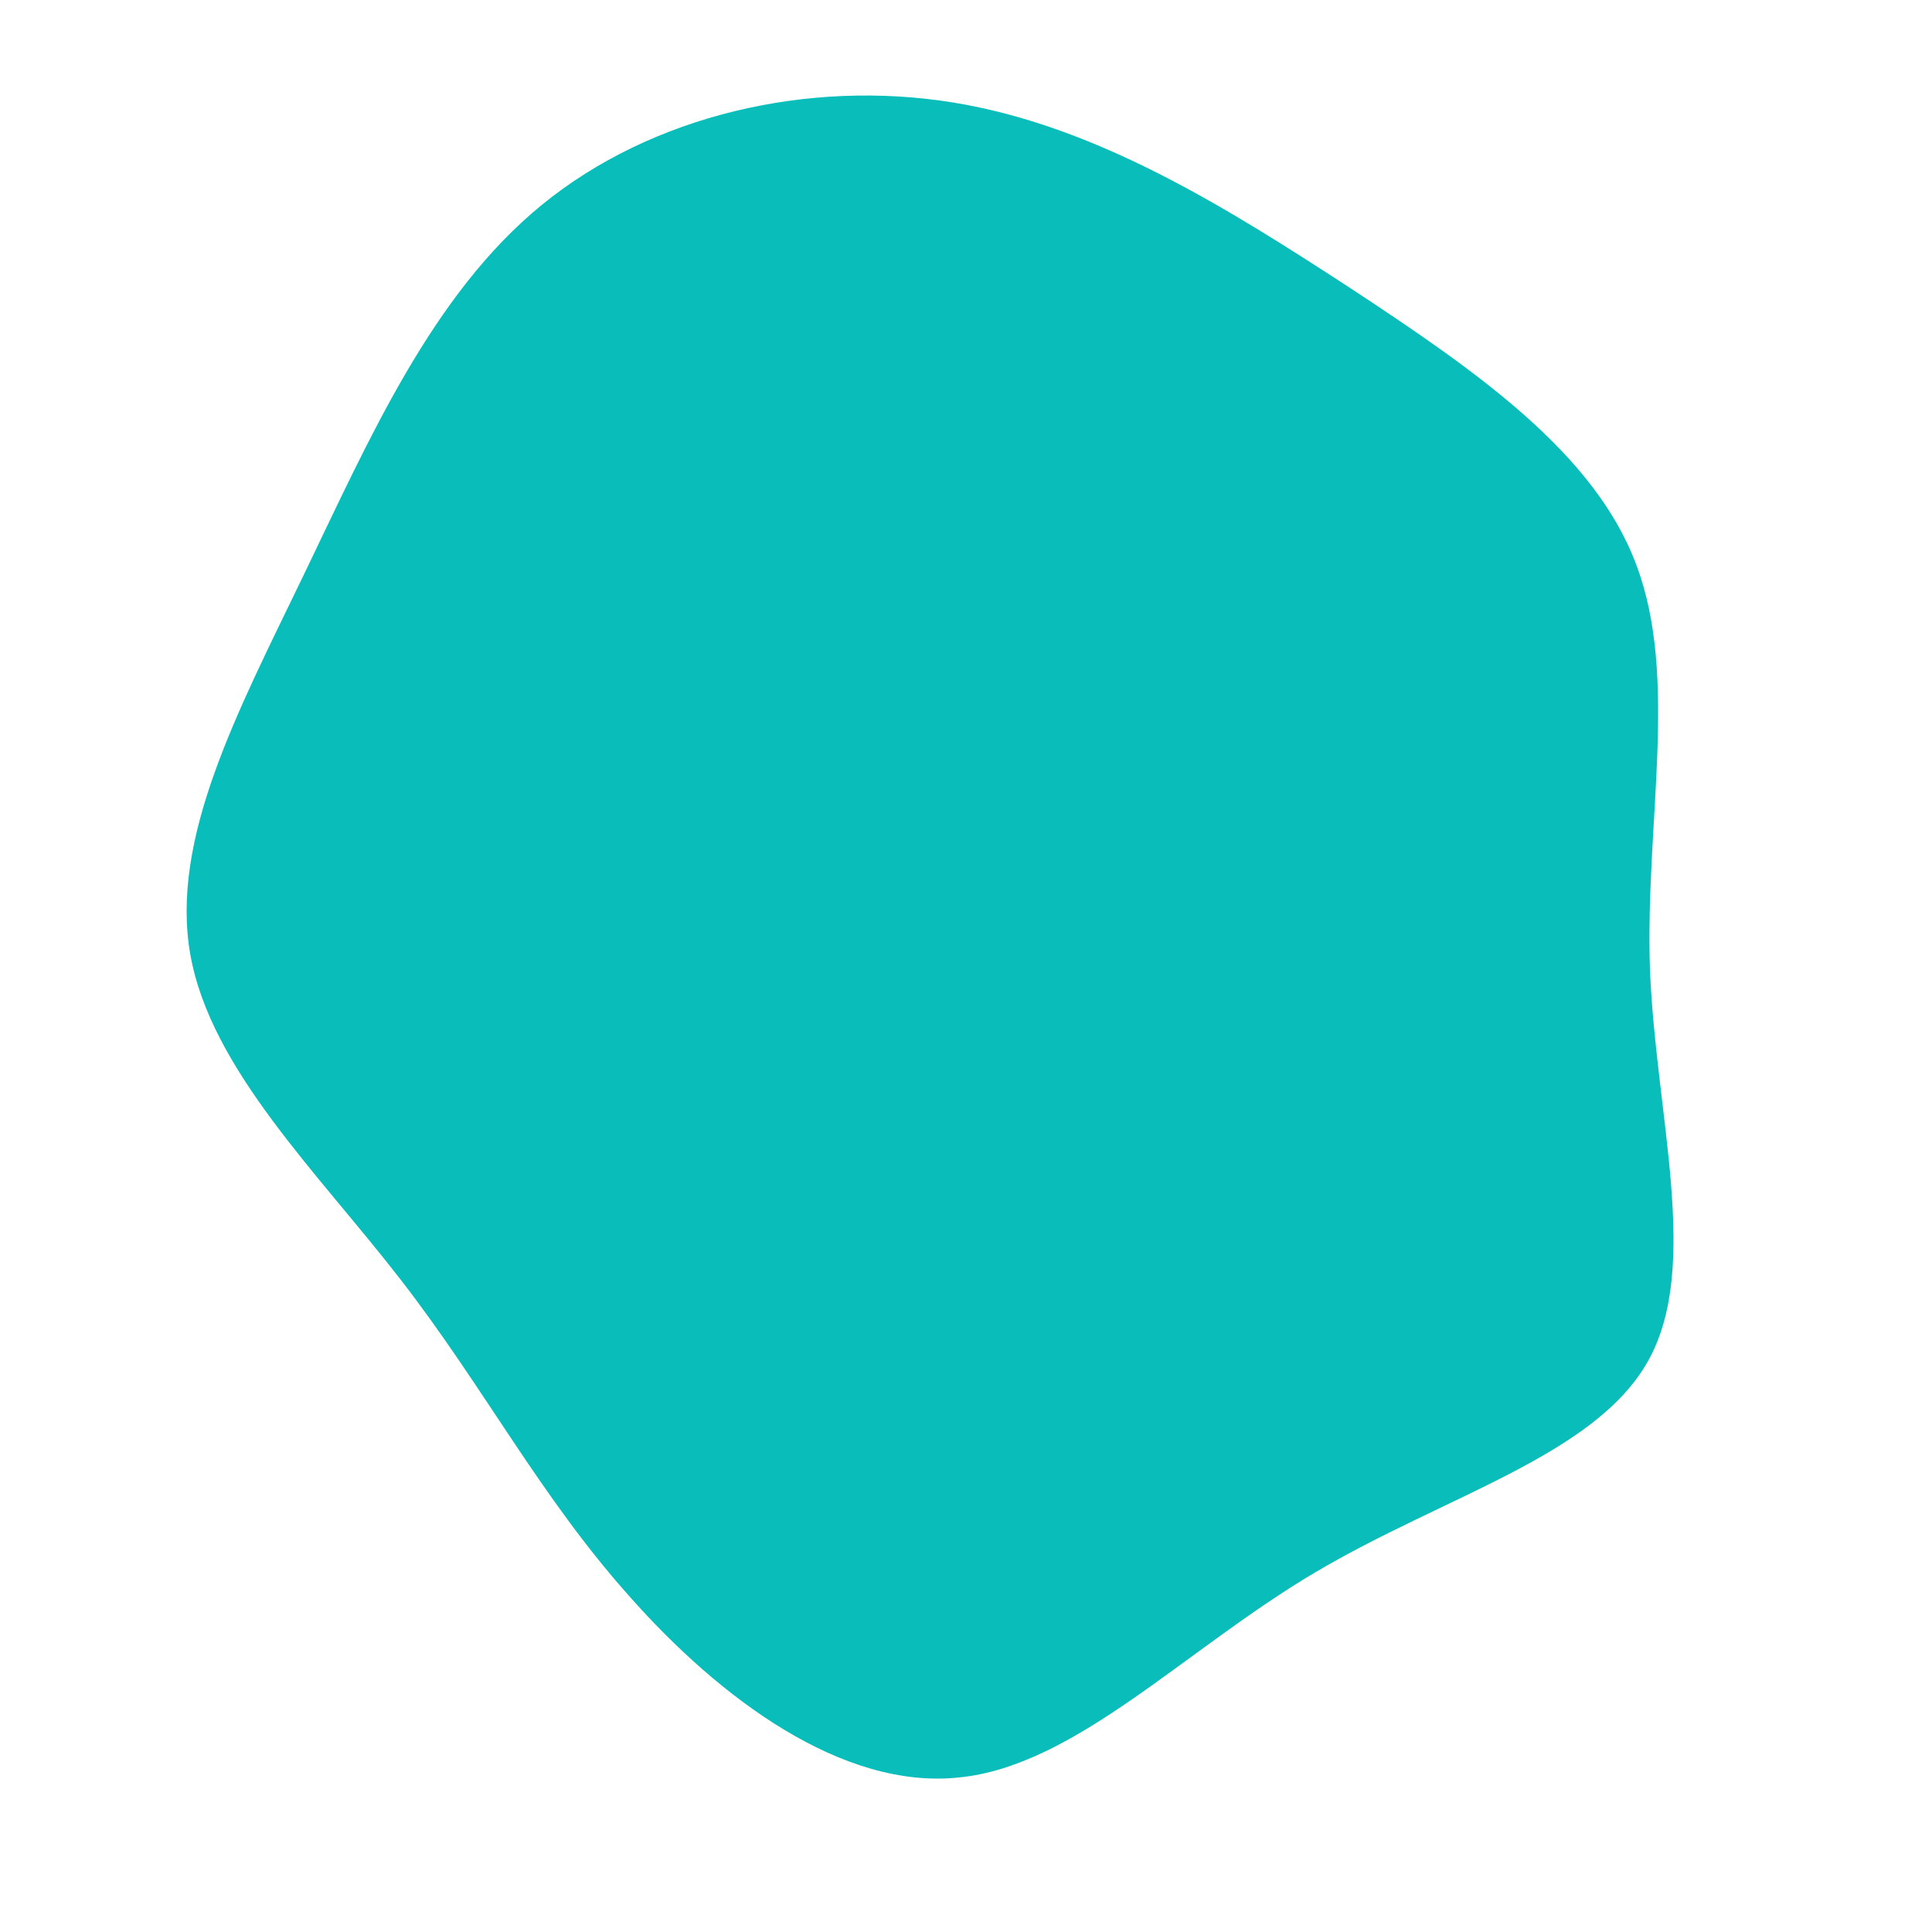
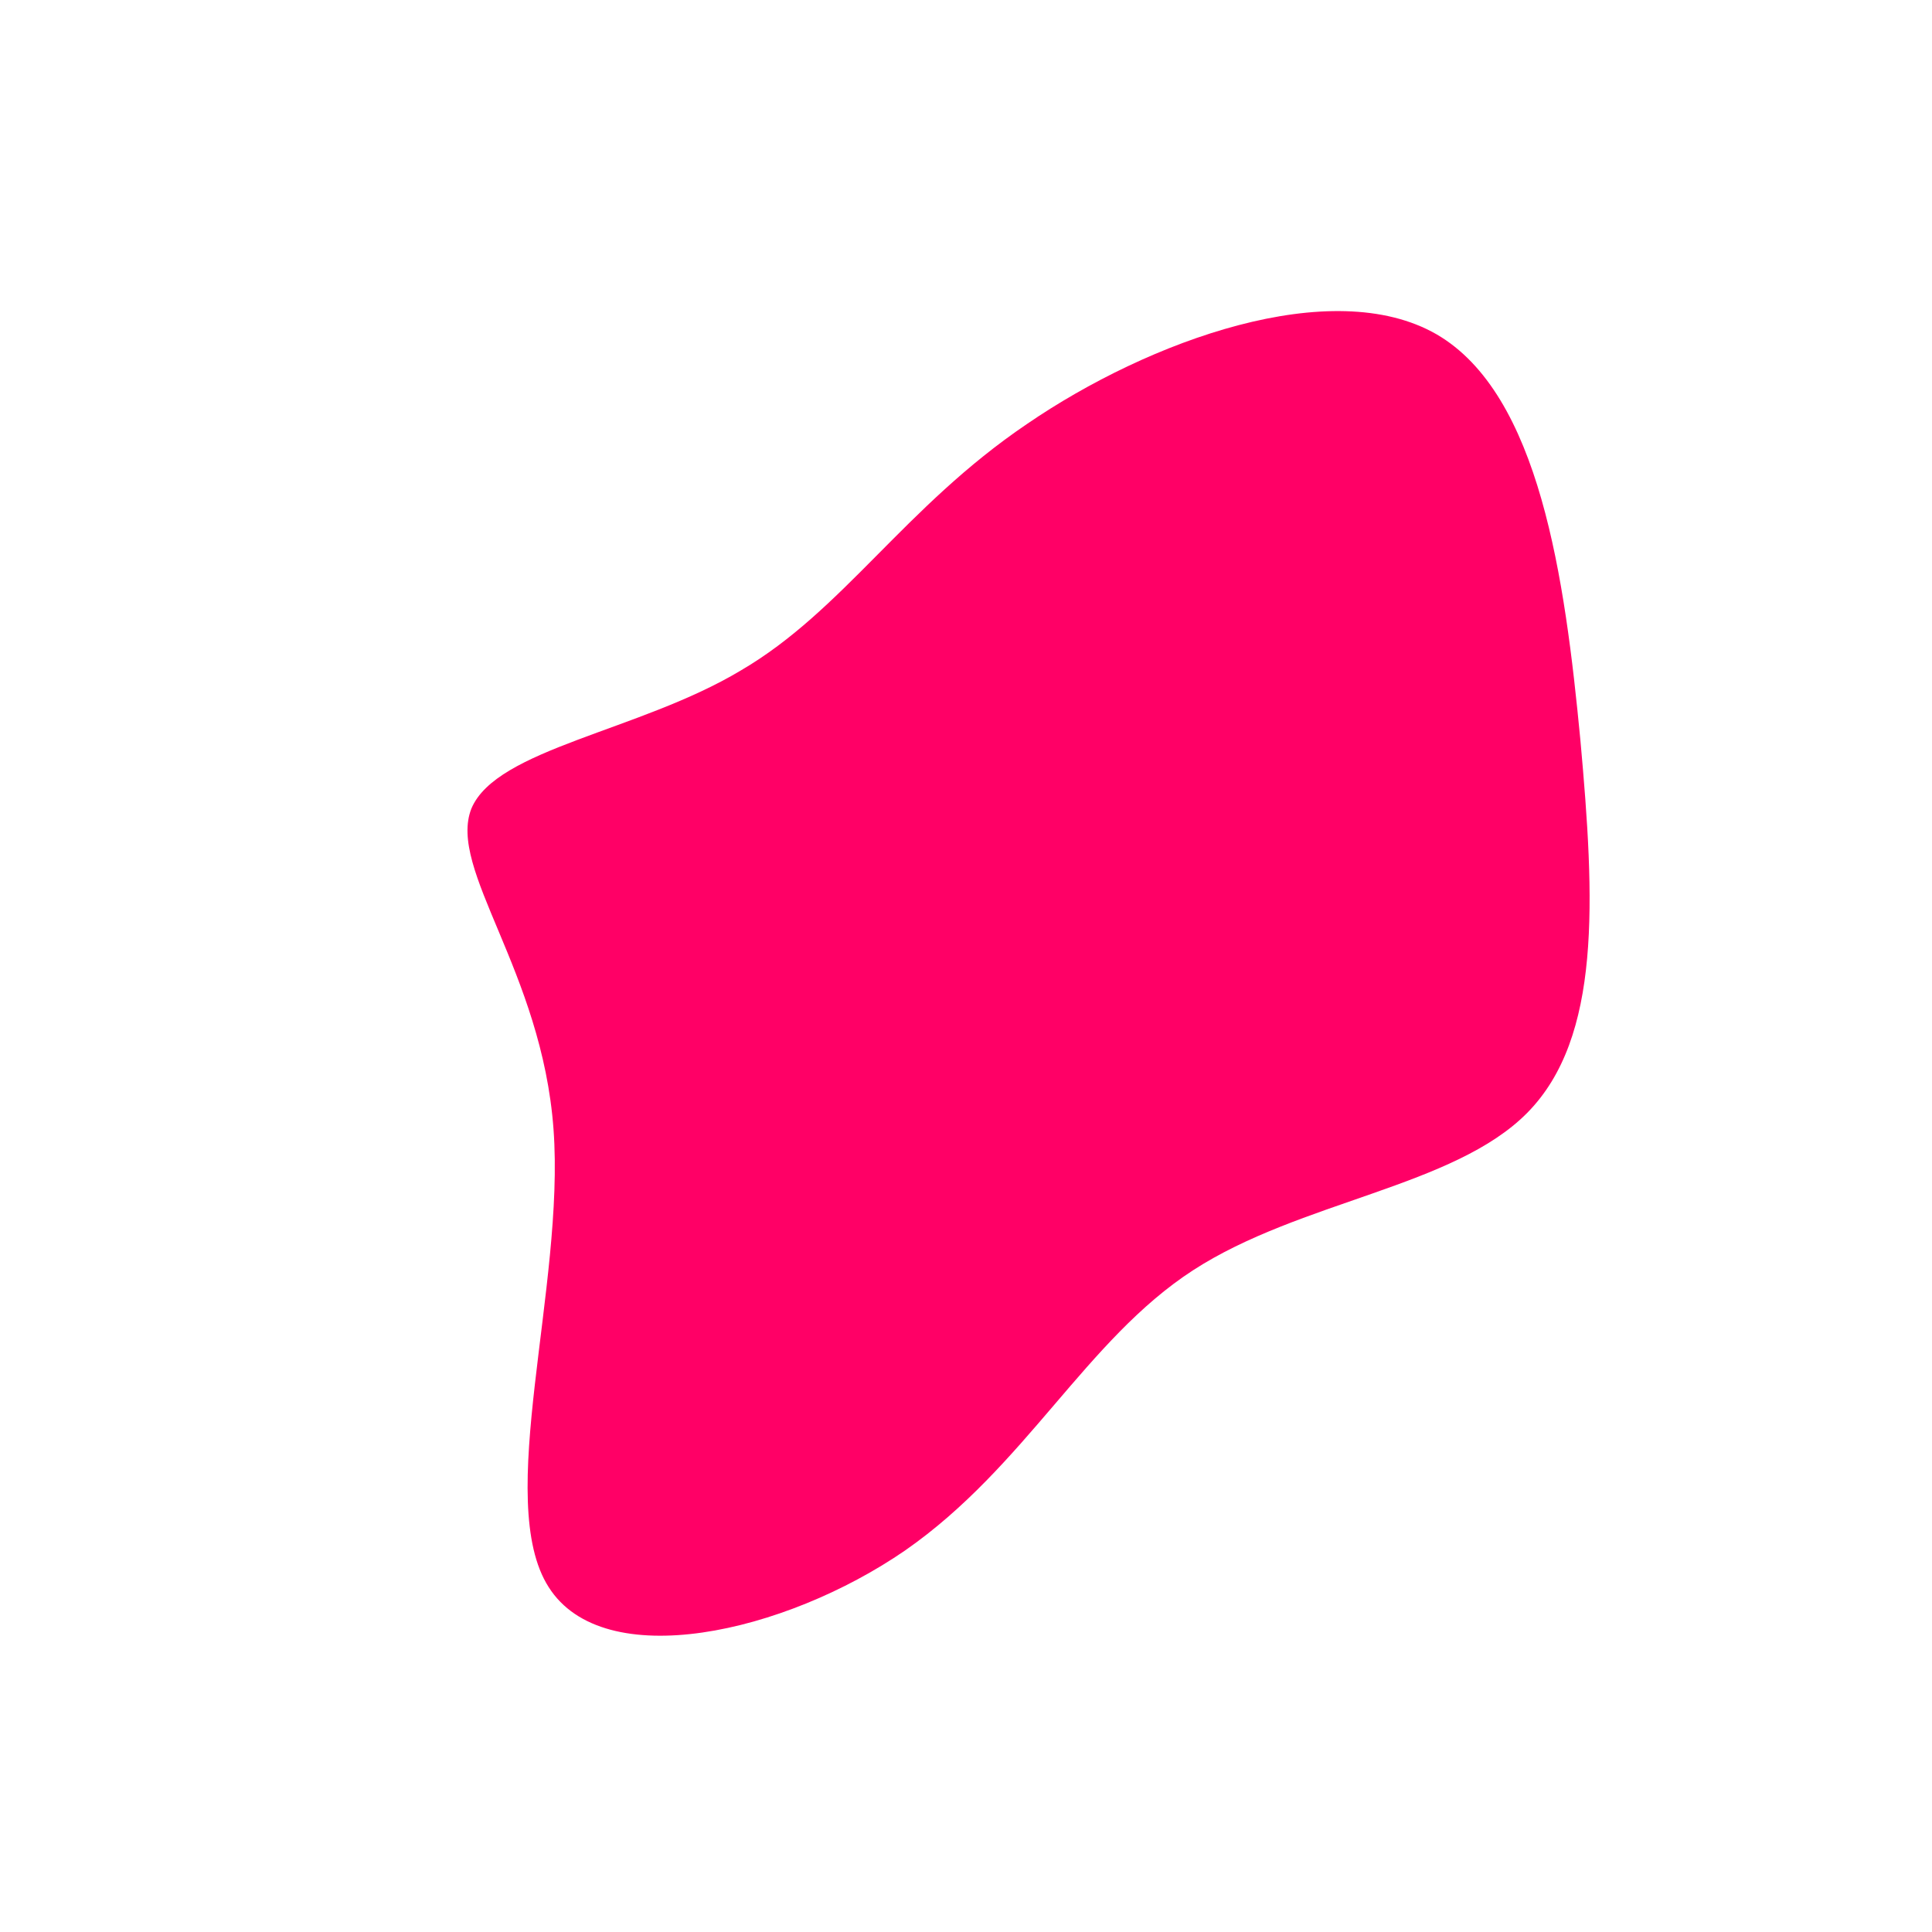
<svg xmlns="http://www.w3.org/2000/svg" viewBox="0 0 200 200">
-   <path fill="#08BDBA" d="M39.9,-70.1C52.8,-61.6,65.1,-53.1,69.4,-41.5C73.8,-29.8,70.3,-14.9,70.8,0.3C71.4,15.5,76.1,31.1,70.6,40.9C65.1,50.7,49.6,54.8,36.1,62.8C22.6,70.8,11.3,82.8,-0.7,84C-12.8,85.3,-25.5,75.8,-34.8,65.3C-44.1,54.9,-49.9,43.6,-58.5,32.5C-67,21.5,-78.2,10.7,-80.3,-1.2C-82.4,-13.2,-75.4,-26.3,-68.6,-40.4C-61.8,-54.5,-55.3,-69.5,-43.9,-78.8C-32.5,-88.1,-16.3,-91.8,-1.4,-89.4C13.5,-87,27,-78.5,39.9,-70.1Z" transform="translate(100 100)" />
+   <path fill="#FF0066" d="M48.7,-65.4C59.4,-59.2,62,-40.1,63.6,-23.4C65.1,-6.8,65.8,7.4,58.1,15.2C50.5,22.9,34.6,24.3,23.5,31.5C12.4,38.7,6.2,51.8,-6.3,60.5C-18.8,69.1,-37.5,73.3,-43.2,64.3C-48.9,55.4,-41.5,33.2,-42.7,16.9C-43.9,0.5,-53.7,-10,-51.2,-16.3C-48.6,-22.5,-33.8,-24.3,-23.3,-30.6C-12.7,-36.8,-6.4,-47.5,6.3,-56.1C19,-64.8,37.9,-71.6,48.7,-65.4Z" transform="translate(100 100)" />
</svg>
